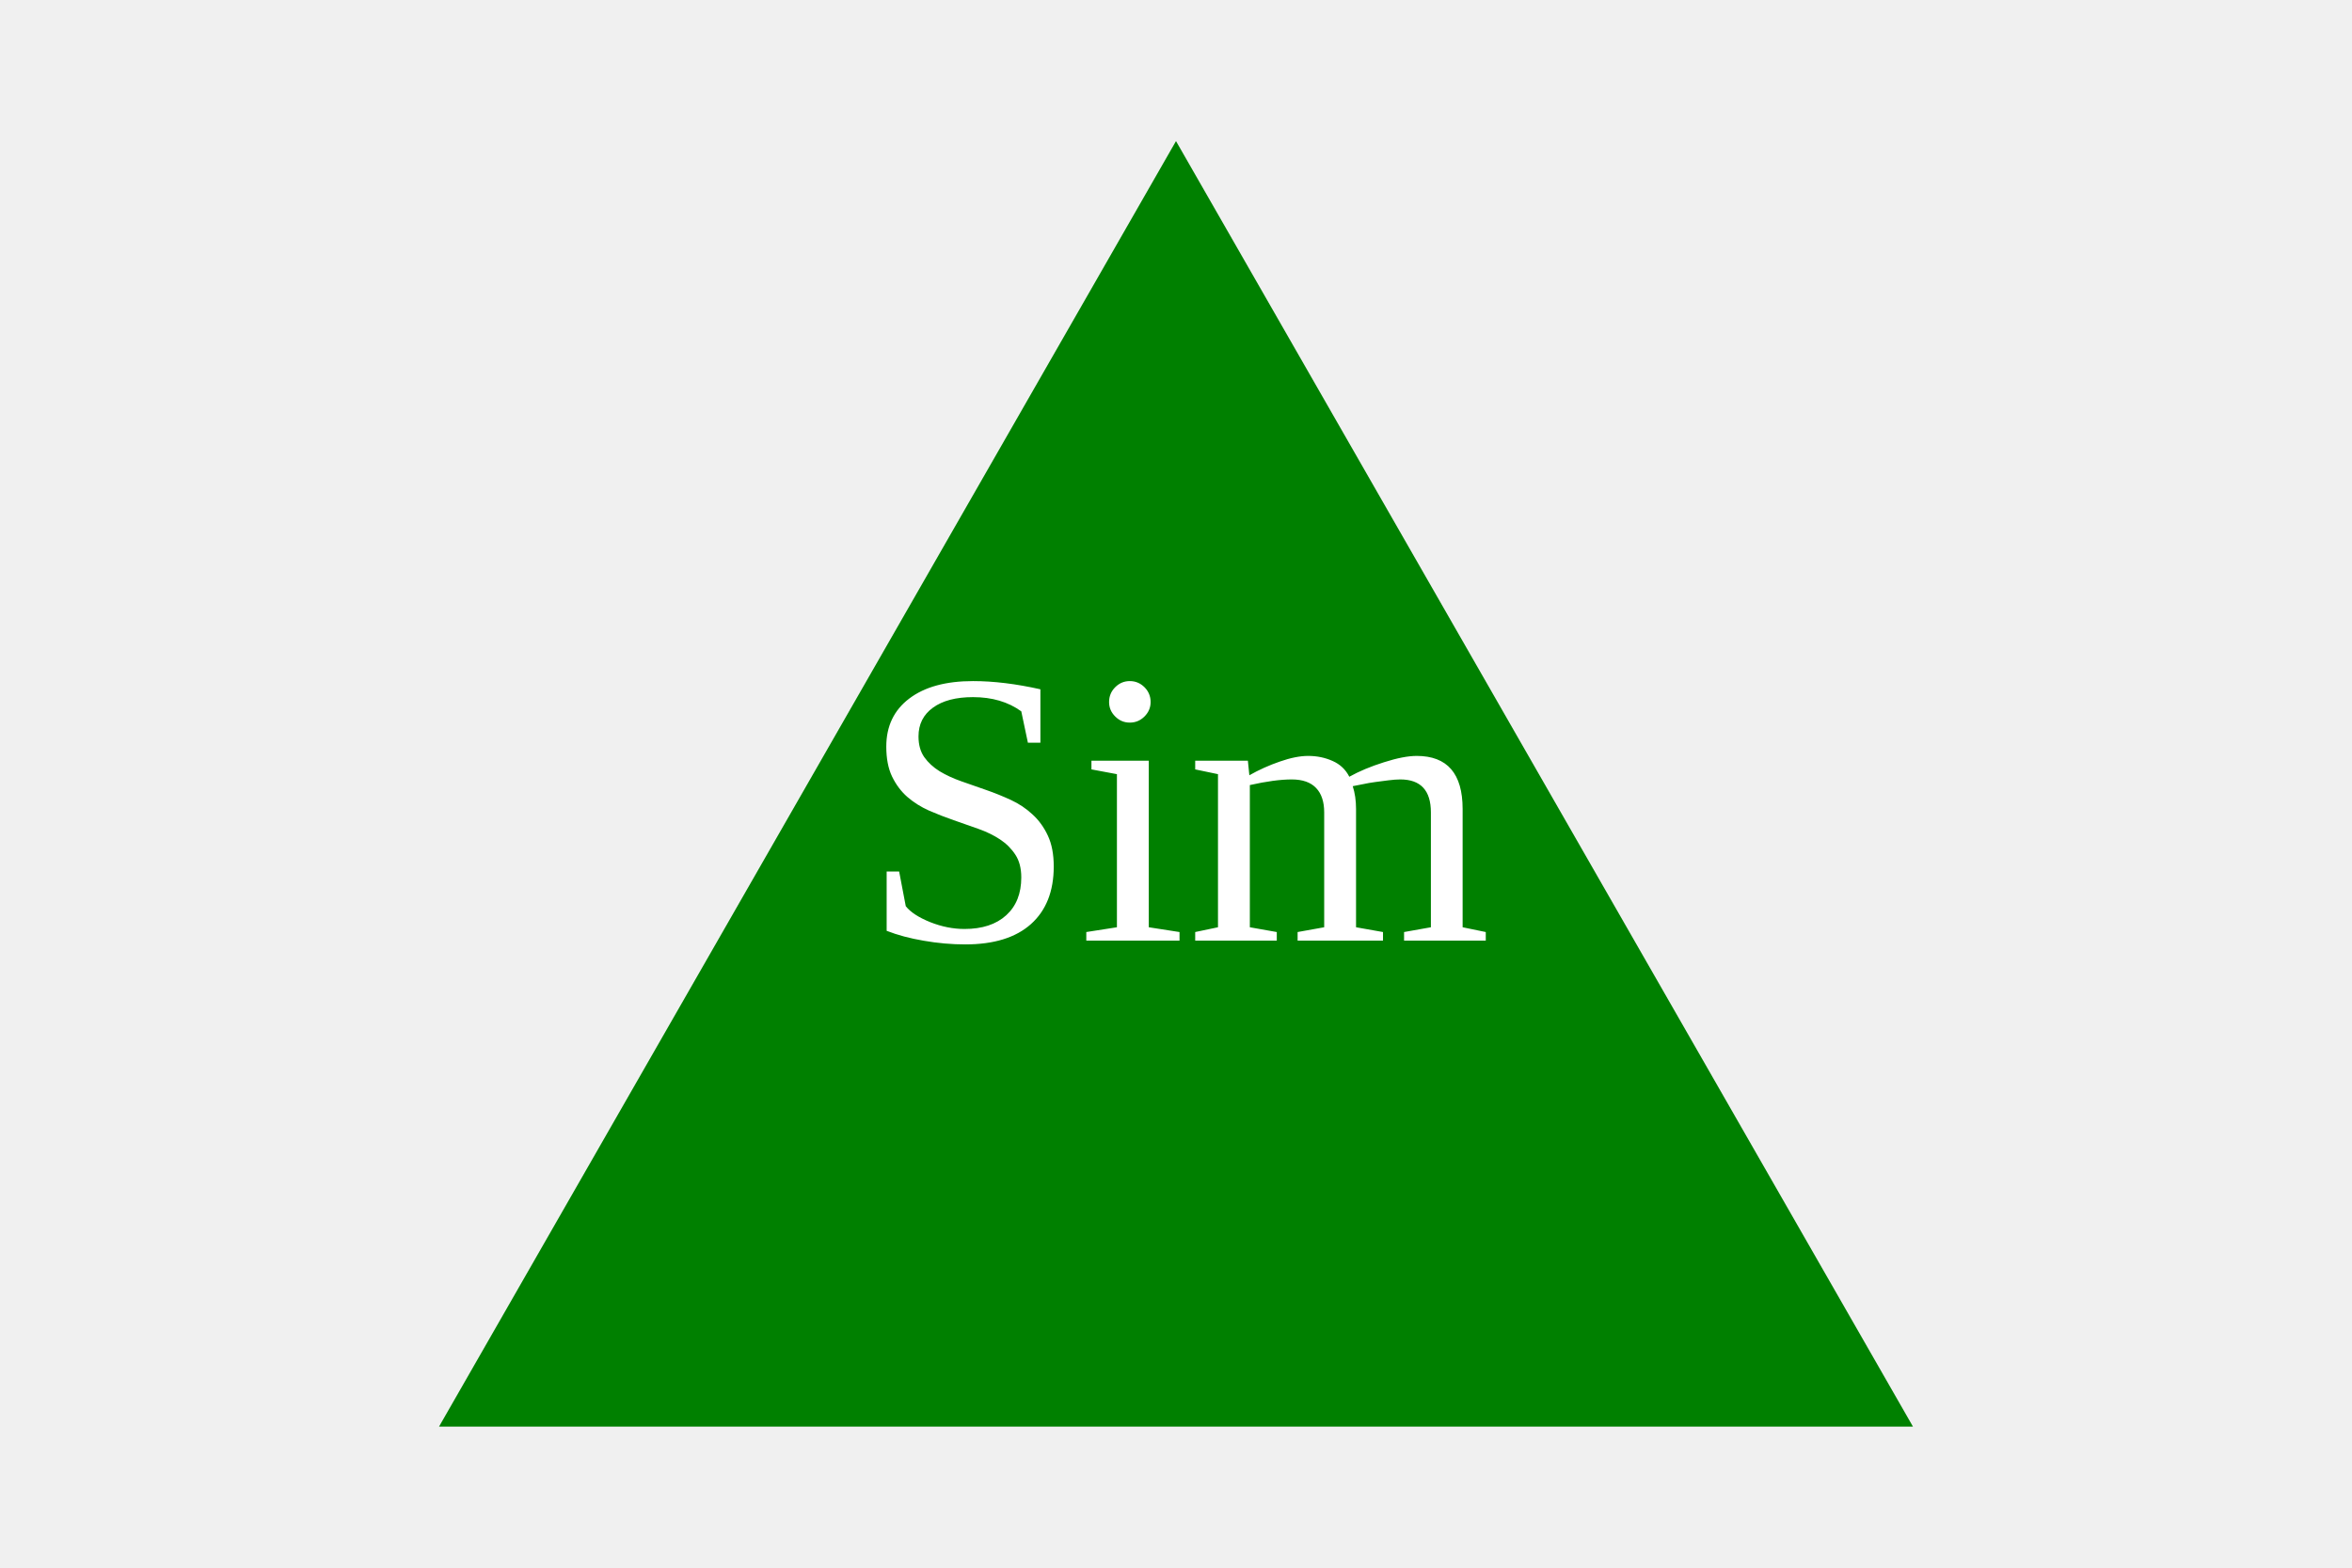
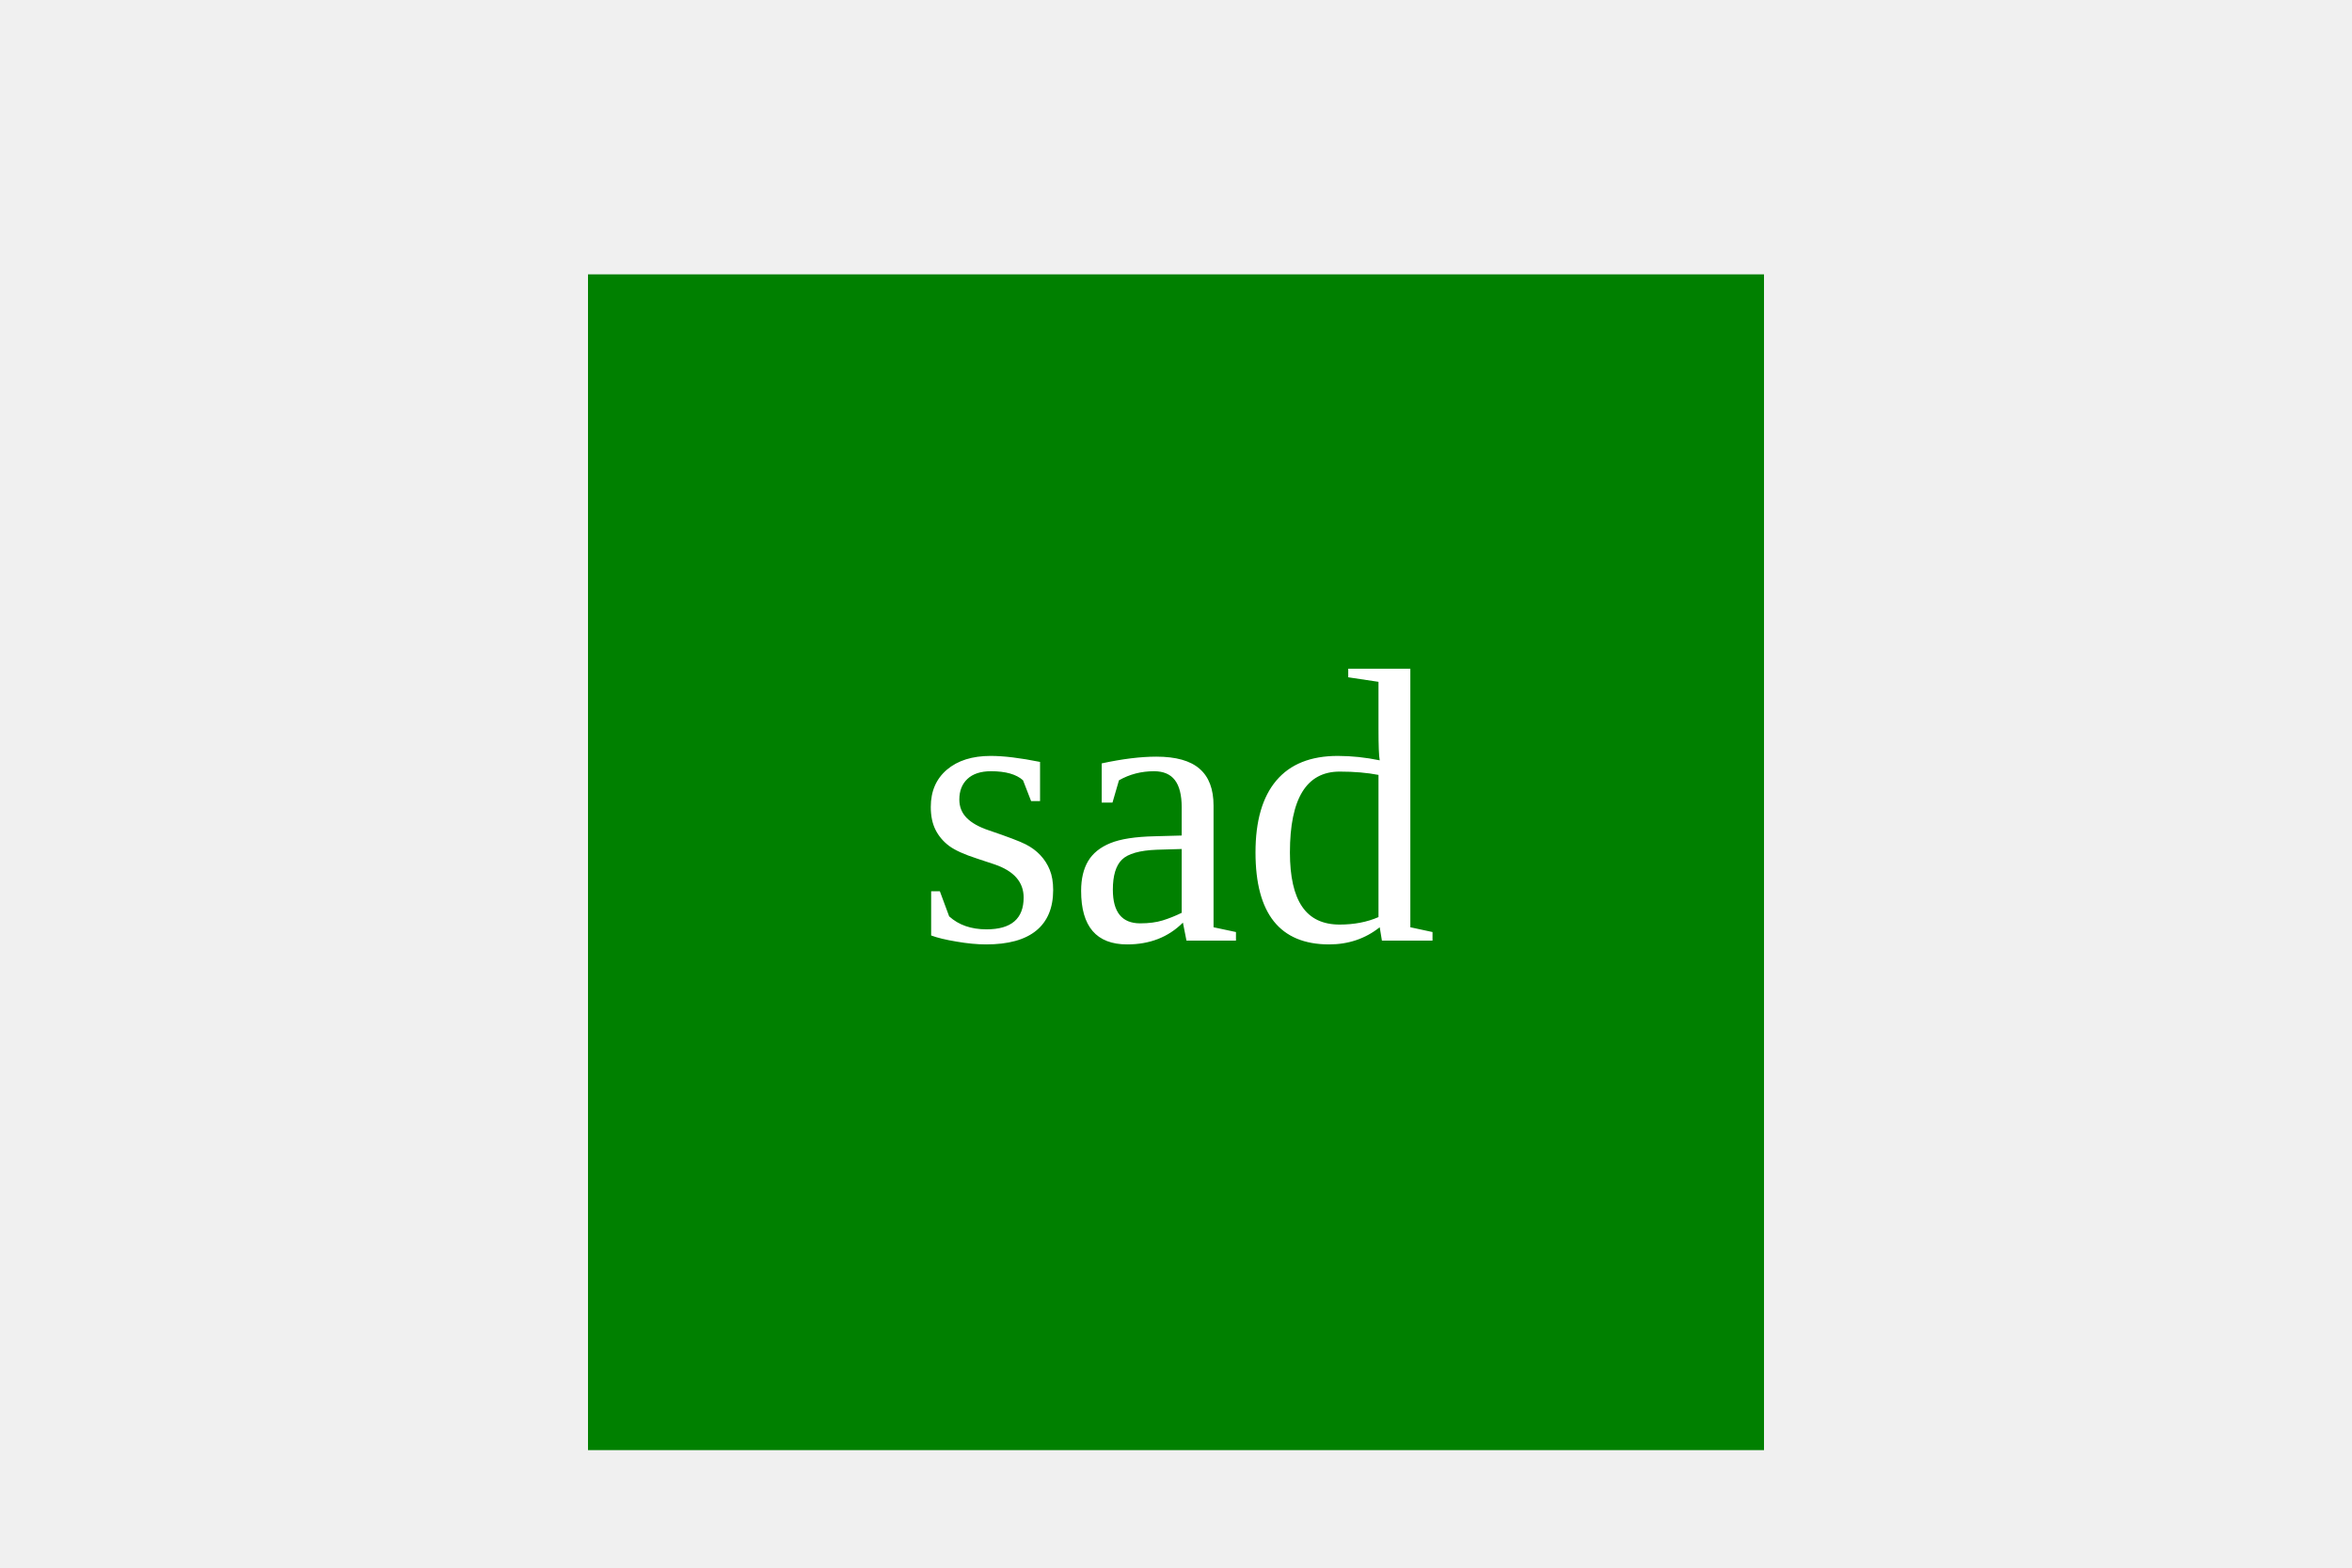
<svg xmlns="http://www.w3.org/2000/svg" version="1.1" width="300" height="200">
-   <polygon points="150, 18 244, 182 56, 182" fill="green" />
-   <text x="150" y="120" fill="white" font-size="50" text-anchor="middle">Sim</text>
+   <rect x="75" y="35" width="150" height="150" fill="green" />
+   <text x="150" y="120" fill="white" font-size="50" text-anchor="middle">sad</text>
</svg>
